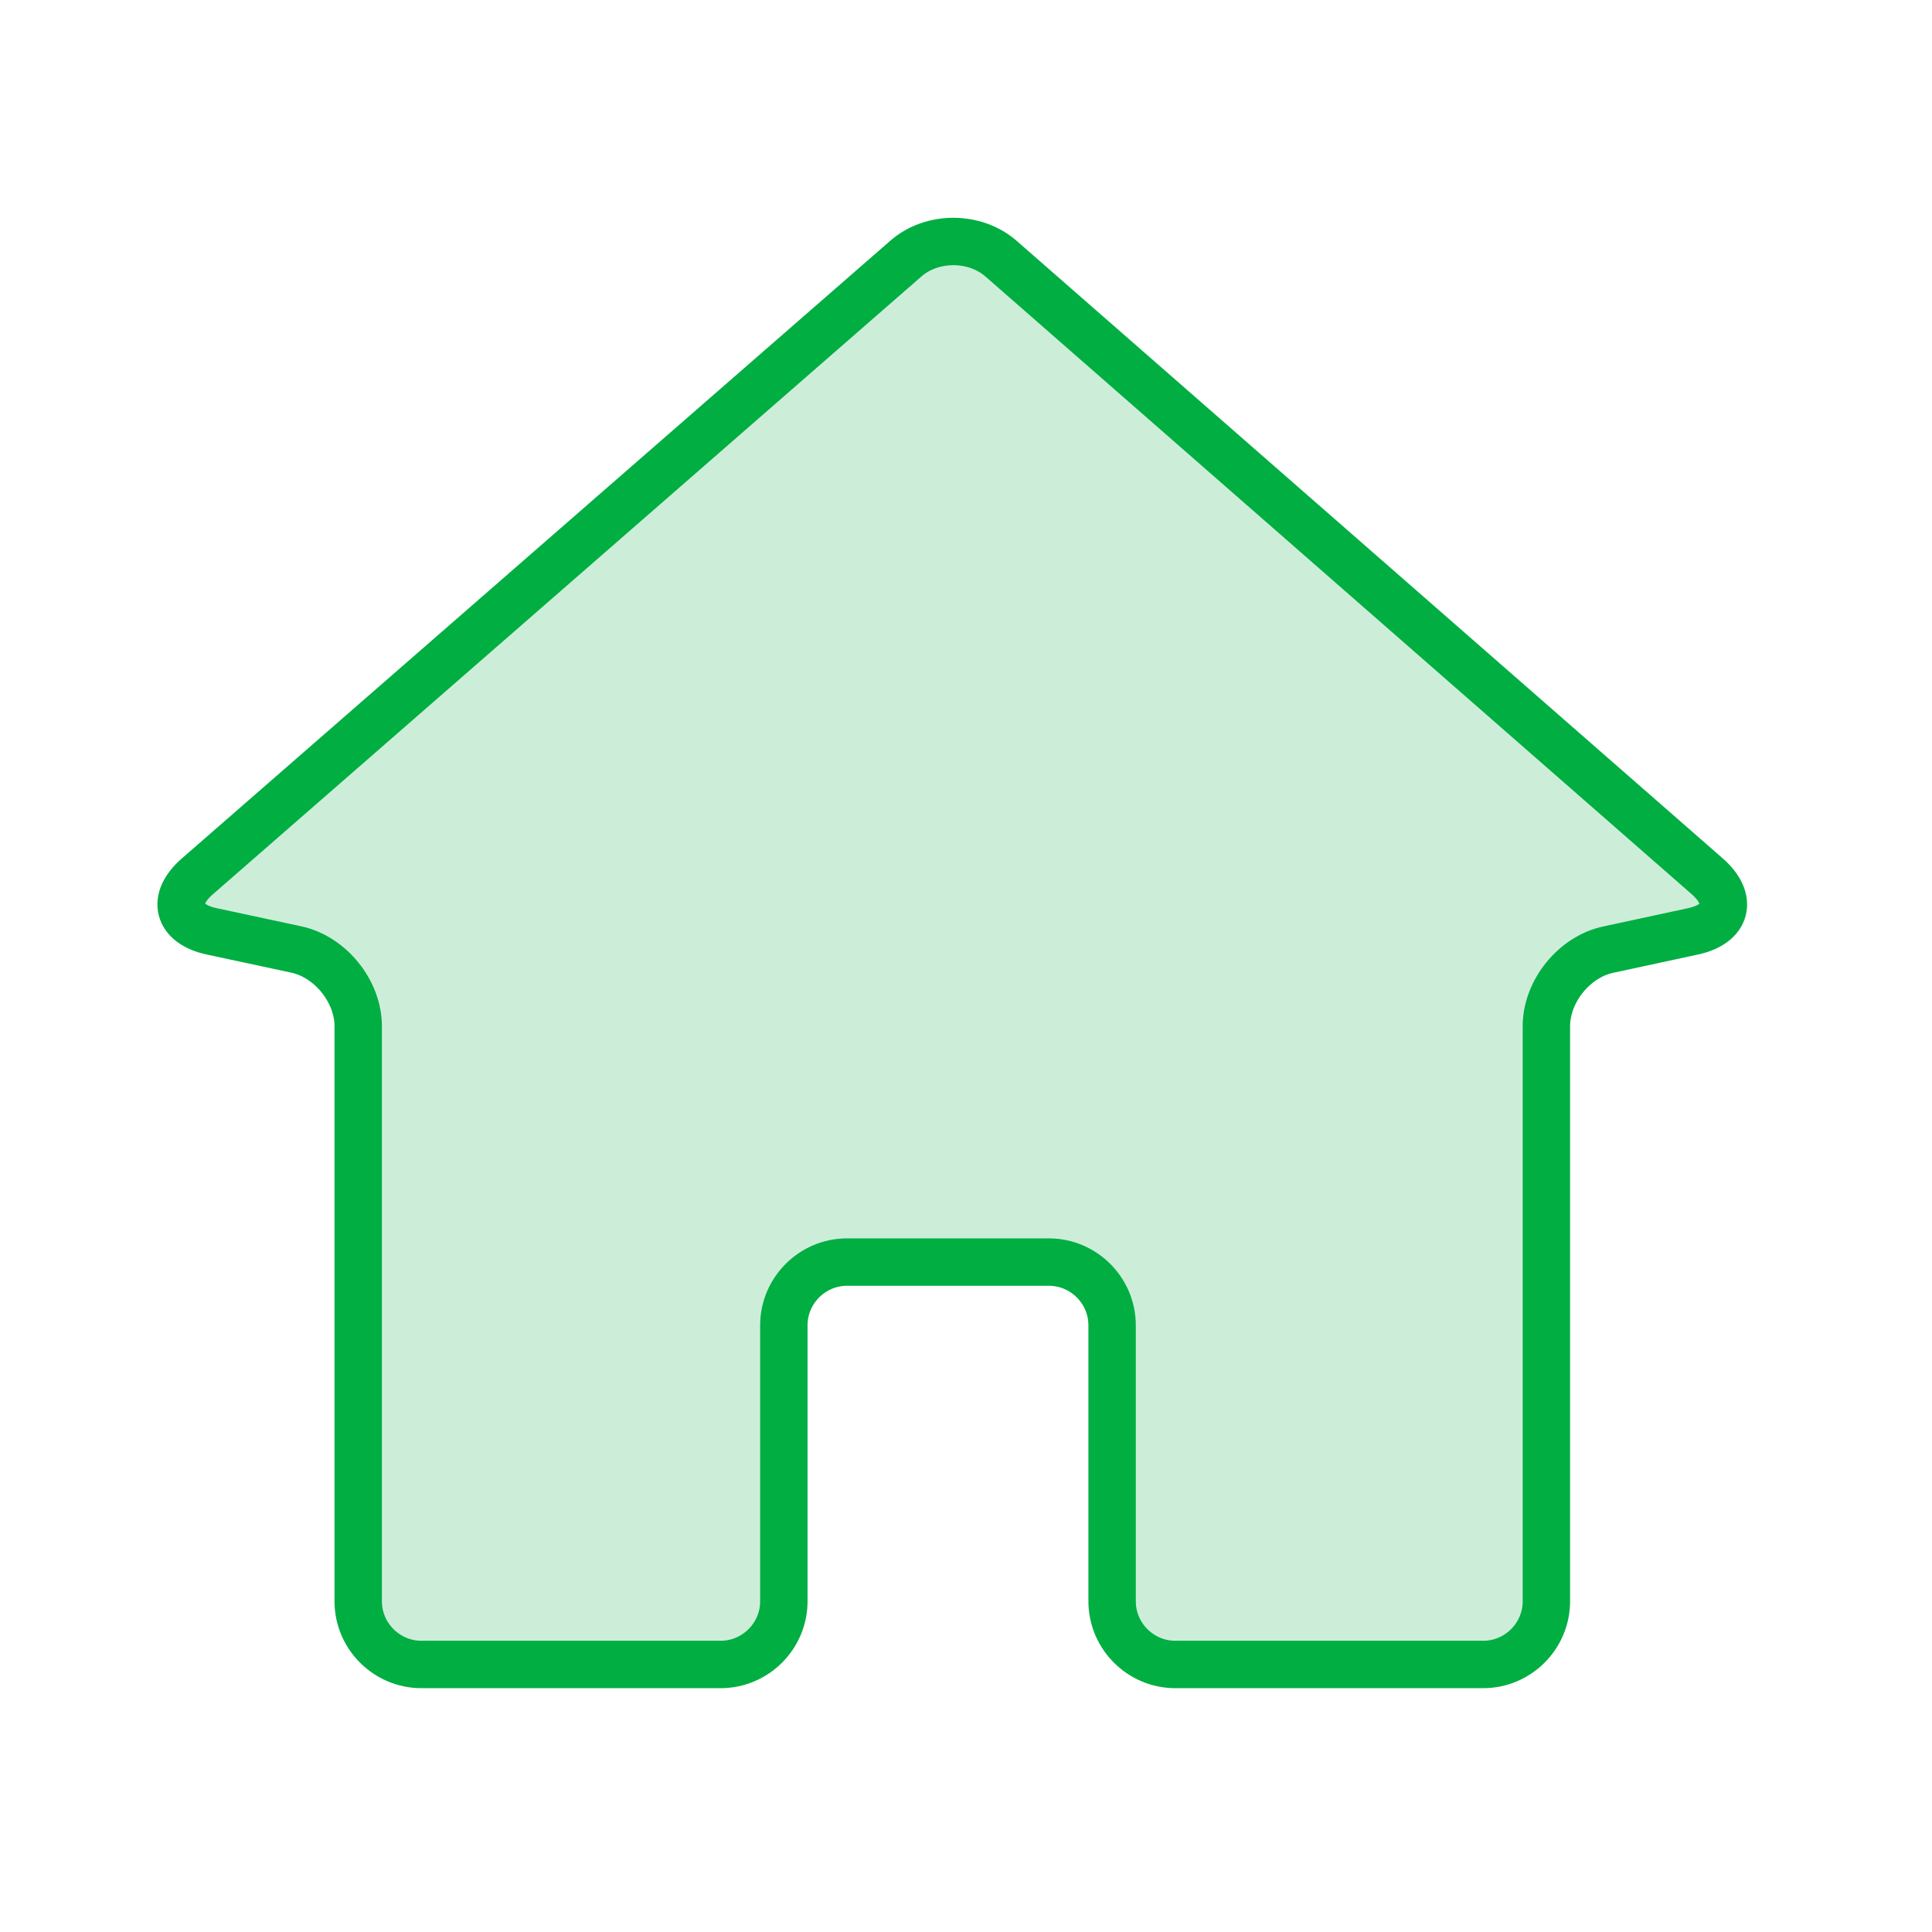
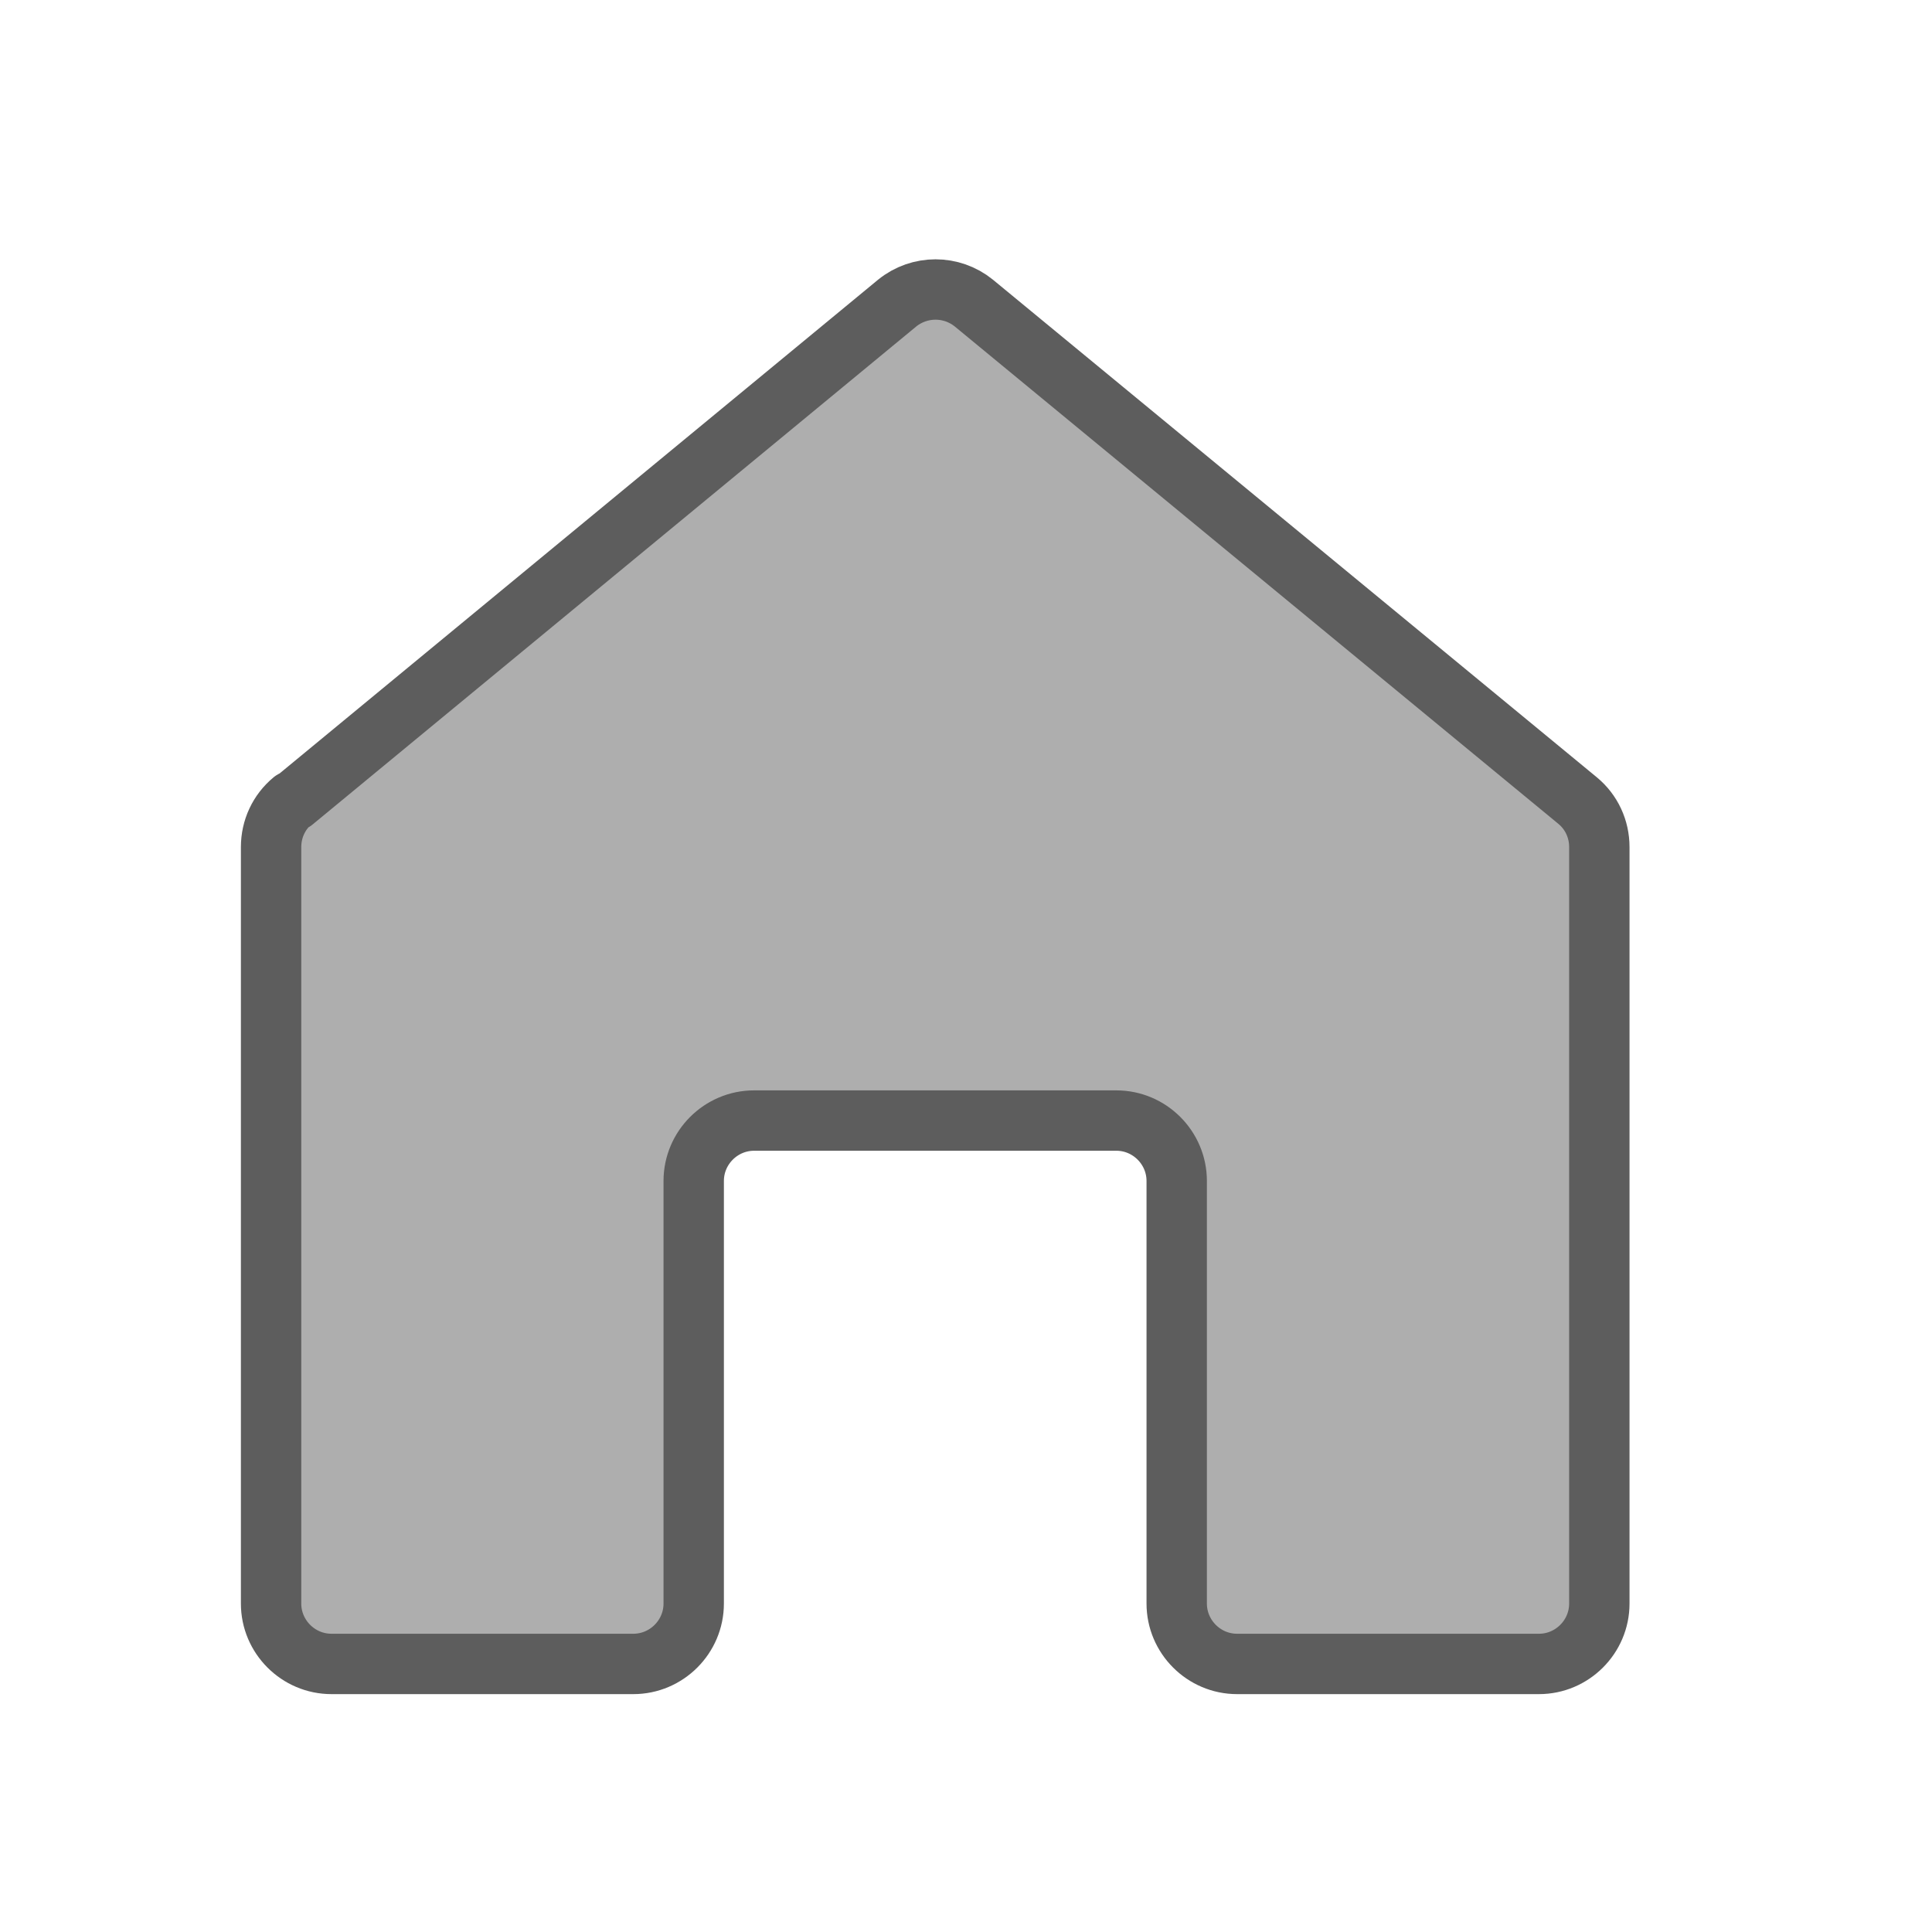
- <svg xmlns="http://www.w3.org/2000/svg" width="32" height="32" viewBox="0 0 32 32" fill="none">
-   <path d="M28.042 15.426C28.606 15.304 28.711 14.896 28.279 14.516L16.581 4.285C16.147 3.906 15.438 3.904 15.004 4.283L3.268 14.516C2.833 14.894 2.939 15.303 3.502 15.425L4.91 15.727C5.473 15.849 5.933 16.42 5.933 16.997V26.522C5.933 27.098 6.404 27.569 6.981 27.569H11.935C12.512 27.569 12.983 27.098 12.983 26.522V21.951C12.983 21.375 13.454 20.904 14.03 20.904H17.372C17.948 20.904 18.42 21.375 18.42 21.951V26.522C18.42 27.098 18.891 27.569 19.467 27.569H24.566C25.142 27.569 25.613 27.098 25.613 26.522V16.997C25.613 16.42 26.073 15.849 26.637 15.729L28.042 15.426Z" fill="#00AE42" fill-opacity="0.2" stroke="#00AE42" stroke-width="0.785" stroke-miterlimit="10" stroke-linecap="round" />
+ <svg xmlns="http://www.w3.org/2000/svg" id="a" viewBox="0 0 32 32">
+   <path d="M4.86,13.27L14.86,5.02c.37-.3.9-.3,1.27,0l10,8.24c.23.19.36.47.36.77v12.53c0,.55-.45,1-1,1h-5c-.55,0-1-.45-1-1v-7c0-.55-.45-1-1-1h-6c-.55,0-1,.45-1,1v7c0,.55-.45,1-1,1h-5c-.55,0-1-.45-1-1v-12.53c0-.3.13-.58.36-.77Z" style="fill:#5D5D5D; isolation:isolate; opacity:.5;" />
+   <path d="M4.86,13.27L14.86,5.02c.37-.3.9-.3,1.27,0l10,8.24c.23.19.36.47.36.77v12.53c0,.55-.45,1-1,1h-5c-.55,0-1-.45-1-1v-7c0-.55-.45-1-1-1h-6c-.55,0-1,.45-1,1v7c0,.55-.45,1-1,1h-5c-.55,0-1-.45-1-1v-12.53c0-.3.13-.58.36-.77Z" style="fill:none; stroke:#5D5D5D; stroke-linecap:round; stroke-linejoin:round;" />
</svg>
